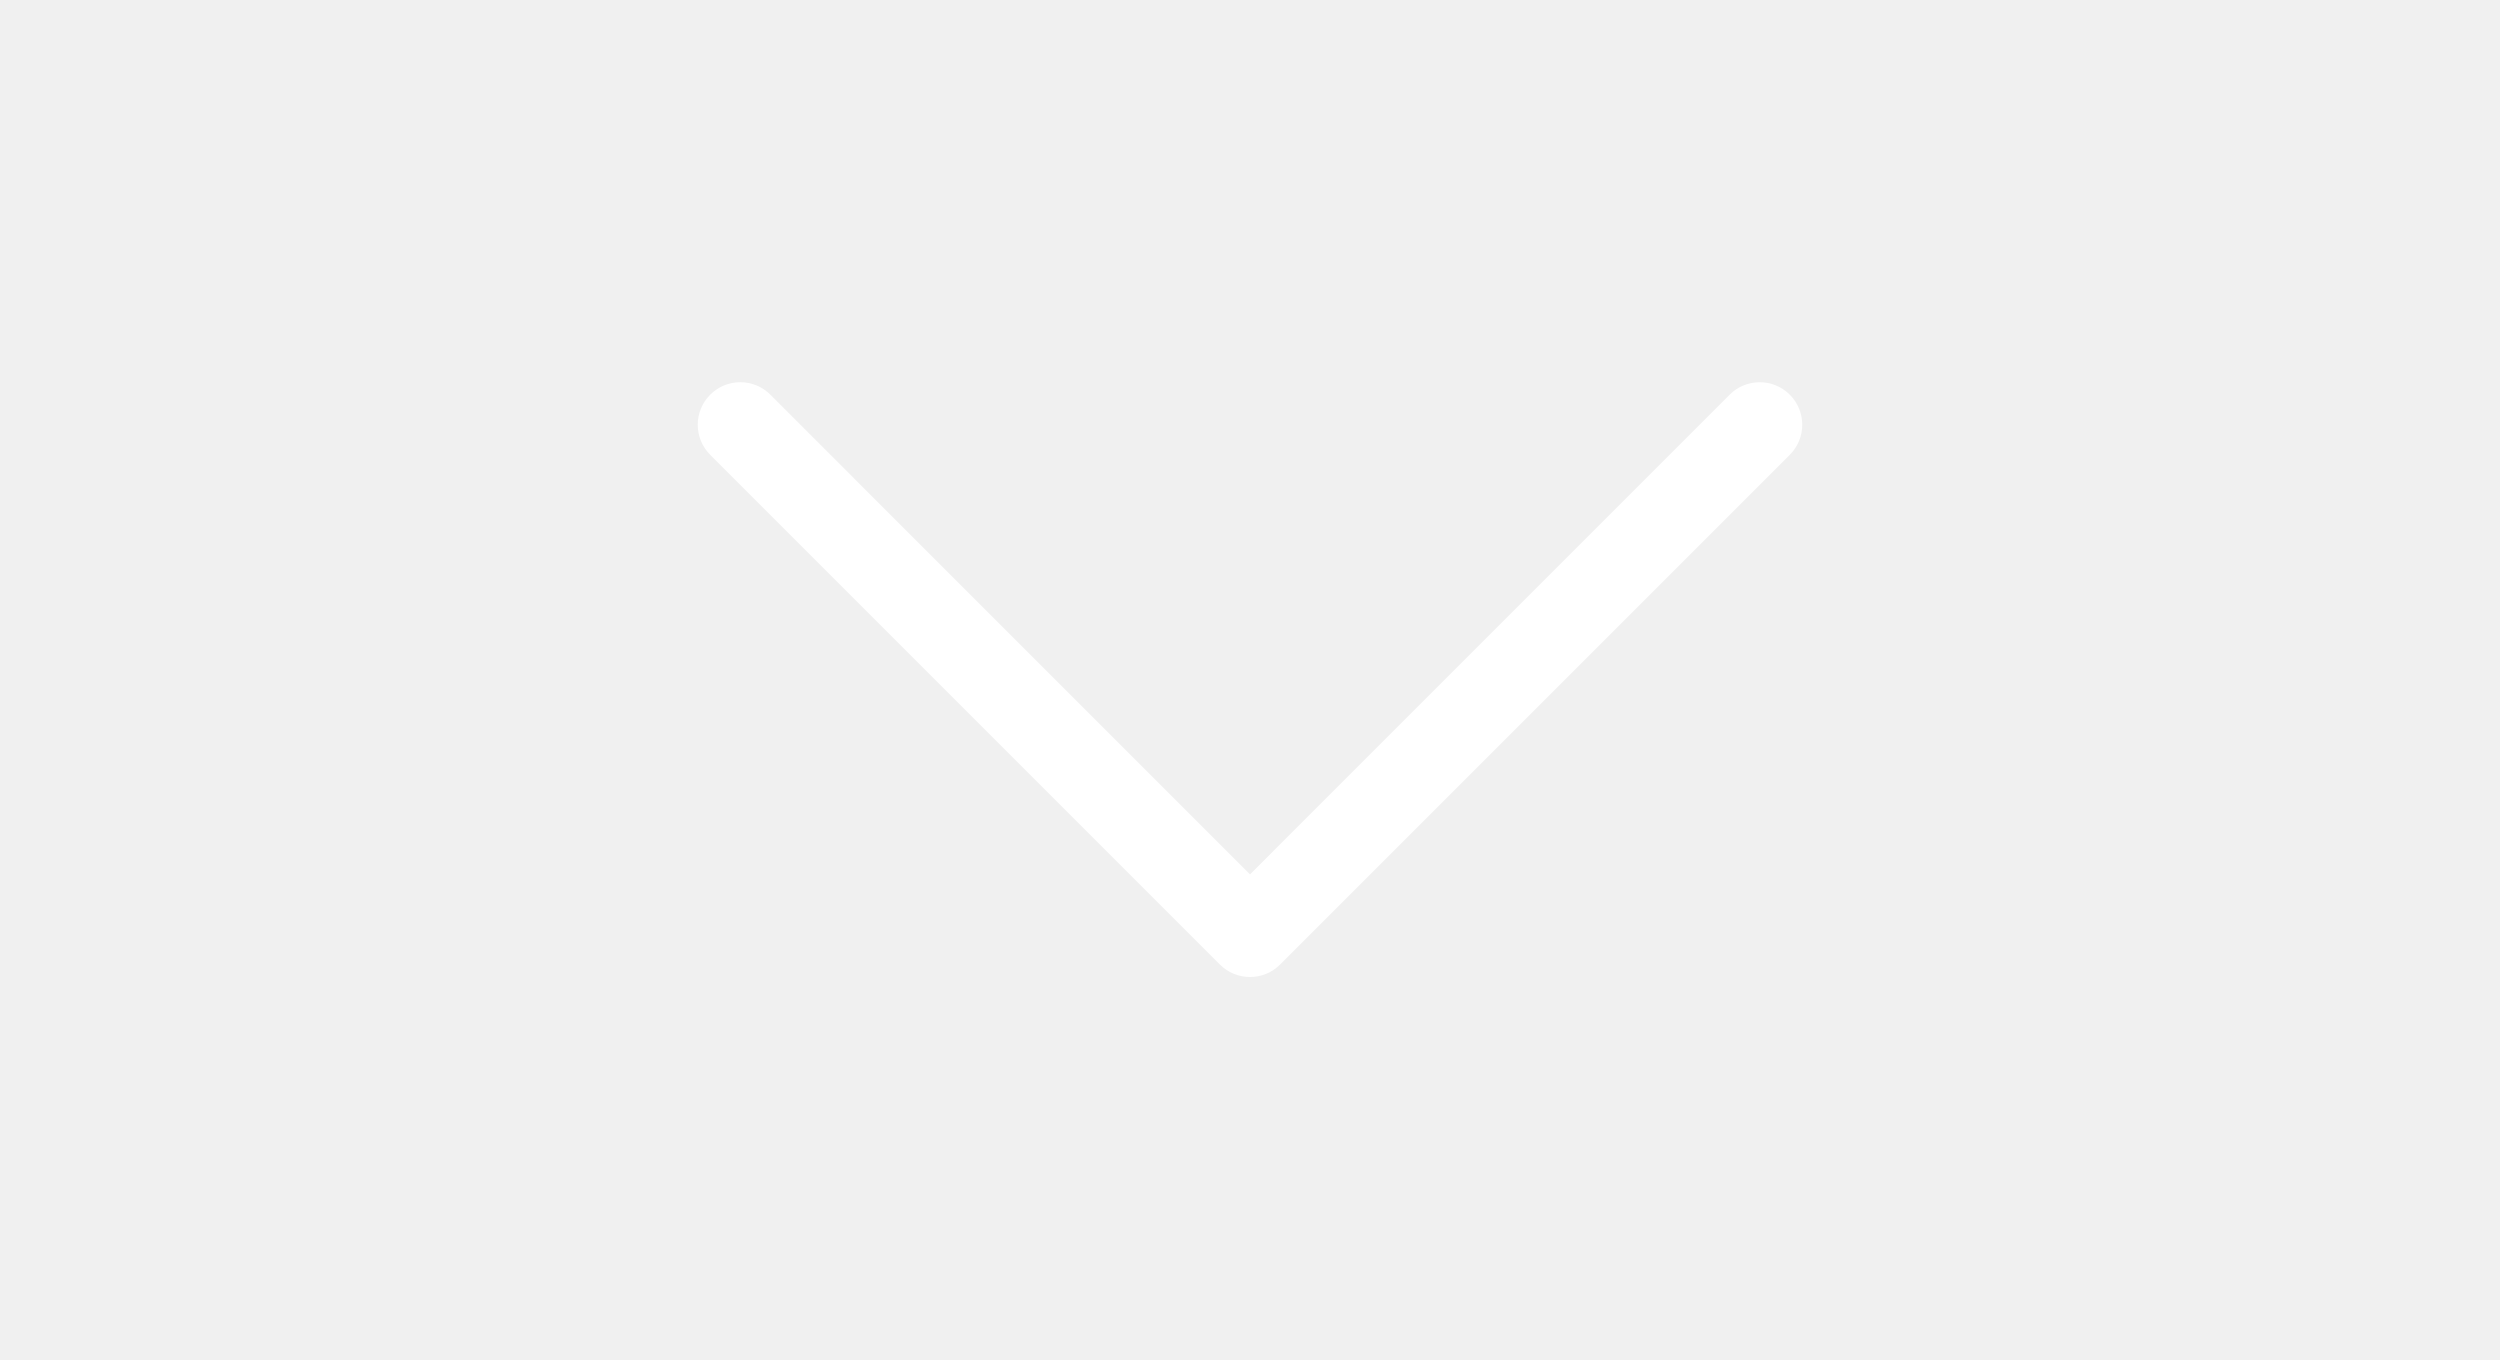
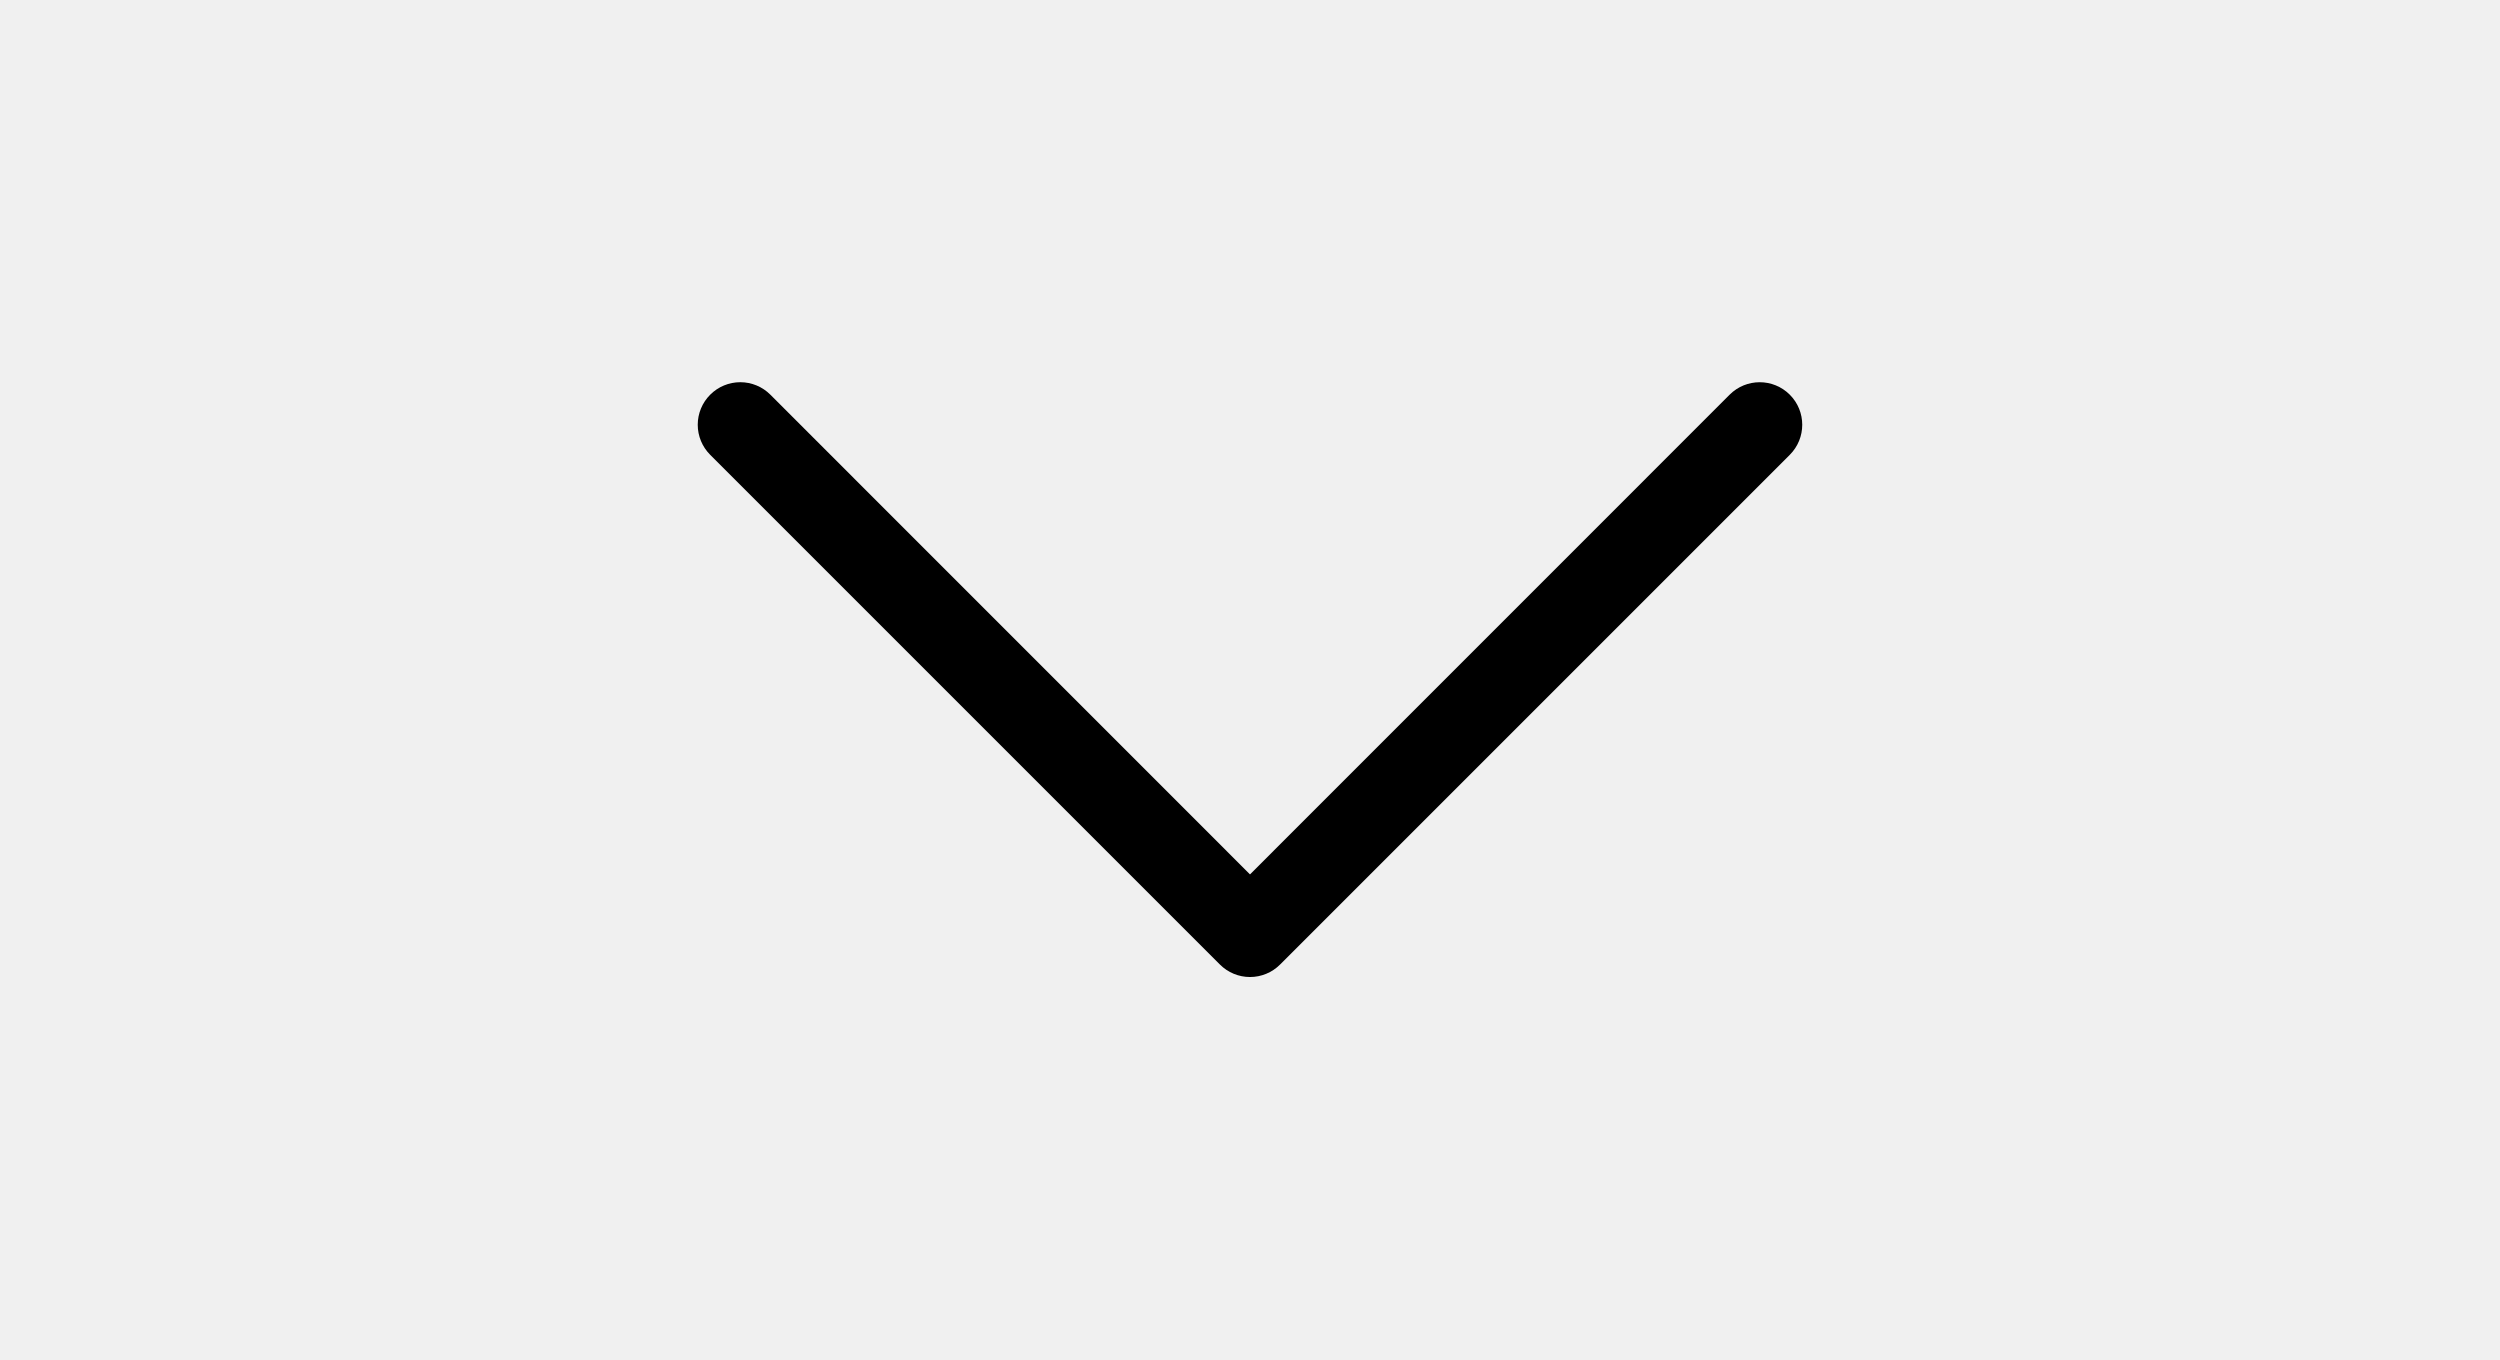
<svg xmlns="http://www.w3.org/2000/svg">
  <symbol id="icon-pointing-hand" viewBox="0 0 84.91 122.88">
    <path d="M26.6,80.57c-0.11-0.06-0.25-0.14-0.37-0.23c-1.49-1.18-3.13-2.51-4.54-3.66c-2.06-1.69-4.43-3.64-6.09-5.02 c-1.13-0.93-2.42-1.58-3.63-1.83c-0.79-0.14-1.49-0.14-2.06,0.08c-0.45,0.2-0.85,0.56-1.1,1.13c-0.34,0.76-0.51,1.83-0.42,3.3 c0.08,1.3,0.54,2.71,1.13,4.09c0.87,2,2.09,3.86,2.99,5.04c0.06,0.08,0.11,0.14,0.14,0.23l17.84,25.48 c0.23,0.34,0.37,0.71,0.39,1.07c0.37,2.93,0.99,5.16,1.89,6.54c0.68,1.01,1.52,1.52,2.62,1.49h28.07c1.75-0.03,3.33-0.53,4.79-1.55 c1.61-1.1,3.04-2.82,4.37-5.13c0.03-0.03,0.06-0.08,0.08-0.11c0.51-0.87,1.18-2,1.83-3.07c2.85-4.68,5.33-8.77,5.61-14.57l-0.17-8 c-0.03-0.11-0.03-0.23-0.03-0.34s0-0.87,0.03-1.89c0.06-5.3,0.14-11.84-4.71-12.65h-3.13c-0.03,1.49-0.11,3.02-0.2,4.48 c-0.08,1.32-0.17,2.56-0.17,3.78c0,1.3-1.04,2.34-2.34,2.34c-1.3,0-2.34-1.04-2.34-2.34c0-1.21,0.08-2.62,0.17-4.09 c0.31-4.99,0.68-10.71-3.3-11.41h-3.1c-0.17,0-0.34-0.03-0.51-0.06c0.03,1.8-0.08,3.66-0.2,5.47C60.08,70.46,60,71.7,60,72.91 c0,1.3-1.04,2.34-2.34,2.34c-1.3,0-2.34-1.04-2.34-2.34c0-1.21,0.08-2.62,0.17-4.09c0.31-4.99,0.68-10.71-3.3-11.41h-3.1 c-0.23,0-0.42-0.03-0.62-0.08v9.1c0,1.3-1.04,2.34-2.34,2.34c-1.3,0-2.34-1.04-2.34-2.34V41.99c0-4.09-1.66-6.68-3.8-7.75 c-0.79-0.4-1.63-0.59-2.45-0.59c-0.82,0-1.66,0.2-2.45,0.59c-2.11,1.07-3.75,3.66-3.75,7.86v42.81c0,1.3-1.04,2.34-2.34,2.34 c-1.3,0-2.34-1.04-2.34-2.34v-4.34H26.6L26.6,80.57z M39.29,13.99c0,1.55-1.26,2.78-2.78,2.78c-1.55,0-2.78-1.26-2.78-2.78V2.78 c0-1.55,1.26-2.78,2.78-2.78c1.55,0,2.78,1.26,2.78,2.78V13.99L39.29,13.99L39.29,13.99z M13.99,36.95c1.55,0,2.78,1.26,2.78,2.78 c0,1.55-1.26,2.78-2.78,2.78H2.78C1.23,42.5,0,41.24,0,39.73c0-1.55,1.26-2.78,2.78-2.78H13.99L13.99,36.95z M21.92,20.33 c1.08,1.08,1.08,2.85,0,3.93c-1.08,1.08-2.85,1.08-3.93,0l-7.9-7.93c-1.08-1.08-1.08-2.85,0-3.93c1.08-1.08,2.85-1.08,3.93,0 L21.92,20.33L21.92,20.33z M58.47,42.5c-1.55,0-2.78-1.26-2.78-2.78c0-1.55,1.26-2.78,2.78-2.78h11.21c1.55,0,2.78,1.26,2.78,2.78 c0,1.55-1.26,2.78-2.78,2.78H58.47L58.47,42.5z M54.47,23.65c-1.08,1.08-2.85,1.08-3.93,0c-1.08-1.08-1.08-2.85,0-3.93l7.9-7.93 c1.08-1.08,2.85-1.08,3.93,0c1.08,1.08,1.08,2.85,0,3.93L54.47,23.65L54.47,23.65z M48.47,52.79c0.2-0.06,0.39-0.08,0.62-0.08h3.24 c0.17,0,0.37,0.03,0.53,0.06c4.31,0.68,6.26,3.19,7.05,6.45c0.31-0.14,0.65-0.23,0.99-0.23h3.24c0.17,0,0.37,0.03,0.53,0.06 c4.65,0.73,6.51,3.58,7.19,7.19c0.11-0.03,0.23-0.03,0.37-0.03h3.24c0.17,0,0.37,0.03,0.54,0.06c8.91,1.38,8.79,10.23,8.71,17.36 v1.86l0.2,8.23v0.25c-0.34,7.02-3.1,11.56-6.28,16.8c-0.54,0.87-1.07,1.77-1.8,3.02c-0.03,0.03-0.03,0.06-0.06,0.08 c-1.66,2.9-3.58,5.13-5.78,6.65c-2.23,1.55-4.71,2.34-7.41,2.37H35.53c-2.79,0.06-4.96-1.16-6.57-3.55c-1.3-1.92-2.14-4.62-2.59-8 L8.9,86.35l-0.09-0.08c-1.04-1.38-2.45-3.55-3.52-5.95c-0.79-1.8-1.38-3.75-1.52-5.67c-0.14-2.28,0.17-4.09,0.82-5.52 c0.79-1.78,2.09-2.93,3.64-3.55c1.44-0.59,3.07-0.68,4.71-0.34c1.97,0.4,4,1.38,5.72,2.82c1.41,1.18,3.78,3.1,6.09,4.99l1.92,1.58 V42.13c0-6.23,2.76-10.23,6.34-12.04c1.44-0.73,2.99-1.1,4.57-1.1c1.58,0,3.13,0.37,4.56,1.1c3.58,1.8,6.4,5.83,6.4,11.95v10.76 L48.47,52.79L48.47,52.79z" />
  </symbol>
  <symbol id="icon-save-floppy" shape-rendering="geometricPrecision" text-rendering="geometricPrecision" image-rendering="optimizeQuality" fill-rule="evenodd" clip-rule="evenodd" viewBox="0 0 512 511.52">
    <path fill-rule="nonzero" d="M36.75 0h438.5C495.55 0 512 16.82 512 37.03v437.46c0 20.19-16.47 37.03-36.75 37.03H98.28c-2.89 0-5.5-1.17-7.39-3.06L3.06 420.62A10.387 10.387 0 0 1 0 413.24V37.03C0 16.81 16.45 0 36.75 0zM174.5 447.79c-13.75 0-13.75-20.9 0-20.9h153.97c13.74 0 13.74 20.9 0 20.9H174.5zm0-64.38c-13.75 0-13.75-20.9 0-20.9h153.97c13.74 0 13.74 20.9 0 20.9H174.5zm209.51 106.91V350.25c0-16.78-13.87-30.64-30.65-30.64H149.6c-16.78 0-30.64 13.86-30.64 30.64v140.07h265.05zm20.89-140.07v140.37h70.35c8.85 0 15.85-7.37 15.85-16.13V37.03c0-8.78-6.99-16.13-15.85-16.13H404.9v170.17c0 28.31-23.23 51.55-51.54 51.55H149.6c-28.34 0-51.54-23.21-51.54-51.55V20.9H36.75c-8.87 0-15.85 7.34-15.85 16.13v371.88l77.16 77.16V350.25c0-28.32 23.22-51.54 51.54-51.54h203.76c28.22 0 51.54 23.32 51.54 51.54zm-20.89-159.18V20.9H118.96v170.17c0 16.8 13.85 30.65 30.64 30.65h203.76c16.77 0 30.65-13.88 30.65-30.65z" />
  </symbol>
  <symbol id="icon-upload-cloud" viewBox="0 0 24 24">
    <path fill-rule="evenodd" clip-rule="evenodd" d="M8 10C8 7.791 9.791 6 12 6C14.209 6 16 7.791 16 10V11H17C18.933 11 20.5 12.567 20.5 14.5C20.5 16.433 18.933 18 17 18H16C15.448 18 15 18.448 15 19C15 19.552 15.448 20 16 20H17C20.038 20 22.5 17.538 22.5 14.5C22.5 11.779 20.524 9.52 17.93 9.078C17.486 6.202 15 4 12 4C9 4 6.514 6.202 6.07 9.078C3.476 9.52 1.5 11.779 1.5 14.5C1.5 17.538 3.962 20 7 20H8C8.552 20 9 19.552 9 19C9 18.448 8.552 18 8 18H7C5.067 18 3.5 16.433 3.5 14.5C3.5 12.567 5.067 11 7 11H8V10ZM15.707 13.293L12.707 10.293C12.317 9.902 11.683 9.902 11.293 10.293L8.293 13.293C7.902 13.683 7.902 14.317 8.293 14.707C8.683 15.098 9.317 15.098 9.707 14.707L11 13.414V19C11 19.552 11.448 20 12 20C12.552 20 13 19.552 13 19V13.414L14.293 14.707C14.683 15.098 15.317 15.098 15.707 14.707C16.098 14.317 16.098 13.683 15.707 13.293Z" />
  </symbol>
  <symbol id="icon-map" viewBox="0 0 119.4 122.88">
    <path fill="currentColor" d="M78.62,17.22l36.71-16.95c1.45-0.66,3.14-0.03,3.8,1.42c0.17,0.38,0.28,0.79,0.28,1.21v94.23c0,1.11-0.62,2.04-1.52,2.52 l-37.74,22.79c-0.07,0.03-0.14,0.1-0.24,0.14l-0.03,0.03h-0.1c-0.35,0.17-0.73,0.24-1.1,0.24s-0.76-0.07-1.11-0.24h-0.1l-0.03-0.03 c-0.07-0.03-0.17-0.07-0.24-0.14l-36.39-21.96l-36.43,22c-1.35,0.83-3.14,0.38-3.94-0.97C0.14,121.05,0,120.53,0,120.01V20.39 c0-1.24,0.76-2.28,1.86-2.69L39.61,0.3h0.07l0.07-0.03h0.03c0.28-0.1,0.55-0.17,0.86-0.17h0.35c0.28,0.03,0.59,0.07,0.86,0.17h0.03 l0.07,0.03h0.07l36.71,16.95L78.62,17.22L78.62,17.22z M37.84,95.49V7.37L5.7,22.22v92.68L37.84,95.49L37.84,95.49L37.84,95.49z M75.76,114.9V22.22L43.61,7.37v88.12L75.76,114.9L75.76,114.9z M113.67,7.37L81.53,22.22v92.68l32.15-19.41V7.37L113.67,7.37z" />
  </symbol>
  <symbol id="icon-plus" viewBox="0 0 122.875 122.648">
    <path fill-rule="evenodd" clip-rule="evenodd" d="M108.993,47.079c7.683-0.059,13.898,6.12,13.882,13.805 c-0.018,7.683-6.26,13.959-13.942,14.019L75.24,75.138l-0.235,33.73c-0.063,7.619-6.338,13.789-14.014,13.78 c-7.678-0.01-13.848-6.197-13.785-13.818l0.233-33.497l-33.558,0.235C6.2,75.628-0.016,69.448,0,61.764 c0.018-7.683,6.261-13.959,13.943-14.018l33.692-0.236l0.236-33.73C47.935,6.161,54.209-0.009,61.885,0 c7.678,0.009,13.848,6.197,13.784,13.818l-0.233,33.497L108.993,47.079L108.993,47.079z" />
  </symbol>
  <symbol id="icon-crosshair" viewBox="0 0 122.88 122.88">
    <path d="M67.12,67.12v20.73c2.13-0.47,4.11-1.11,5.93-1.93c2.89-1.29,5.42-3.02,7.58-5.2l0.01-0.01l-0.01-0.01l0.01-0.01 c0.06-0.06,0.13-0.13,0.2-0.18c0.54-0.55,1.06-1.12,1.54-1.72c0.51-0.62,1.01-1.32,1.51-2.08c1.8-2.76,3.12-5.96,3.94-9.6H67.12 L67.12,67.12z M61.55,61.54v-0.19h-0.22v0.19H61.55L61.55,61.54z M67.12,55.76h20.72c-0.15-0.68-0.31-1.35-0.49-1.99 c-0.51-1.84-1.16-3.57-1.96-5.2c-3.41-6.99-9.51-11.48-18.27-13.49V55.76L67.12,55.76z M55.76,55.76v-20.7 c-0.65,0.14-1.27,0.3-1.87,0.47c-4.68,1.32-8.58,3.54-11.69,6.65c-0.06,0.06-0.13,0.13-0.2,0.19c-2.08,2.11-3.75,4.58-5.01,7.39 c-0.82,1.84-1.48,3.84-1.97,6.01H55.76L55.76,55.76z M55.76,67.12H35.08c0.43,2.1,1.03,4.06,1.82,5.86 c1.26,2.88,2.98,5.42,5.16,7.62l0.01-0.01c2.22,2.22,4.78,3.98,7.68,5.29c1.85,0.83,3.85,1.48,6.01,1.96V67.12L55.76,67.12z M63.38,122.88H59.5c-2.06,0-3.74-1.67-3.74-3.74V99.32c-3.82-0.64-7.33-1.66-10.53-3.07c-4.21-1.85-7.88-4.35-11.03-7.5 c-3.14-3.14-5.64-6.82-7.5-11.06c-1.41-3.22-2.44-6.74-3.07-10.58H3.74C1.67,67.12,0,65.45,0,63.38c0-0.11,0.01-0.22,0.01-0.33 V59.5c0-2.06,1.67-3.72,3.72-3.72v-0.01h19.84c0.57-3.68,1.56-7.11,2.95-10.29c1.84-4.19,4.37-7.9,7.6-11.14 c3.23-3.24,6.94-5.8,11.15-7.68c3.22-1.44,6.72-2.47,10.5-3.1V3.74c0-2.06,1.67-3.72,3.72-3.72V0h3.89c2.06,0,3.74,1.67,3.74,3.74 c0,0.11-0.01,0.22-0.01,0.33v19.49c3.78,0.63,7.29,1.67,10.52,3.12c4.23,1.89,7.96,4.48,11.21,7.74c3.26,3.28,5.81,6.99,7.64,11.15 c1.39,3.16,2.36,6.56,2.92,10.21h19.75c2.06,0,3.74,1.67,3.74,3.74c0,0.11-0.01,0.22-0.01,0.33v3.56c0,2.06-1.67,3.72-3.72,3.72 v0.01H99.39c-0.03,0.21-0.06,0.41-0.1,0.62c-0.22,1.32-0.5,2.61-0.83,3.88c-1.73,6.55-4.95,12.19-9.65,16.91l-0.01,0.01l0.01,0.01 l-0.01,0.01c-0.07,0.07-0.14,0.14-0.22,0.2c-0.84,0.83-1.72,1.62-2.65,2.37c-1.03,0.84-2.05,1.59-3.08,2.27 c-4.57,3-9.82,4.99-15.74,5.95v19.8C67.12,121.21,65.45,122.88,63.38,122.88L63.38,122.88z" />
  </symbol>
  <symbol id="icon-compass" viewBox="0 0 122.88 122.88">
    <path d="M61.44,0A61.46,61.46,0,1,1,18,18,61.23,61.23,0,0,1,61.44,0ZM73.93,66.5l-5.18,0-.09.11a7.73,7.73,0,0,1-.6.67,8.9,8.9,0,0,1-12.55,0h0a8.17,8.17,0,0,1-.62-.7l-.13-.16-5.63,0L61.64,95,73.93,66.5Zm-5.85-2.69,7.86,0h2l-16.32,37.8L45,63.66l11.13.07.39.6q.18.27.39.54a5.26,5.26,0,0,0,.44.49,6.2,6.2,0,0,0,8.78,0c.15-.15.29-.31.42-.46a5,5,0,0,0,.37-.5l.4-.6ZM55,59.08,46.11,59l-.64-1.29q7.85-18.25,15.75-36.5l16.62,38-10-.06-.36-.78a5.42,5.42,0,0,0-.55-1,5.87,5.87,0,0,0-.7-.85,6.22,6.22,0,0,0-8.79,0h0a7.57,7.57,0,0,0-.69.81,5.73,5.73,0,0,0-.53.92l-.37.77ZM96.58,26.3a49.71,49.71,0,1,0,14.55,35.14A49.57,49.57,0,0,0,96.58,26.3Z" />
  </symbol>
  <symbol id="icon-fullscreen" viewBox="0 0 122.88 122.88">
    <path fill-rule="evenodd" clip-rule="evenodd" d="M0,122.88l1.01-51.25L17.18,87.8c15.42-15.43,17.1-17.11,32.53-32.53l17.9,17.91 C52.19,88.6,50.51,90.28,35.08,105.7l16.17,16.17L0,122.88L0,122.88L0,122.88z M122.88,0L71.62,1.01l16.17,16.17 C72.37,32.6,70.69,34.29,55.27,49.71l17.9,17.91c15.43-15.42,17.11-17.11,32.53-32.53l16.17,16.18L122.88,0L122.88,0L122.88,0z" />
  </symbol>
  <symbol id="icon-chain" viewBox="0 0 112.55 122.88">
    <path fill-rule="evenodd" clip-rule="evenodd" d="M104.41,6.1c6.26,5.13,6.93,11.83,7.62,13.46l0.34,2.5c0.9,5.39-1.65,12.75-5.58,17.38L89.2,59.84 c-6.76,7.84-18.04,10.44-27.48,6.37l-0.03,0.04c3.45,5.63,3.15,9.64,3.46,10.57c0.9,5.41-1.65,12.74-5.58,17.38L41.97,114.6 c-8.53,9.89-23.58,11.1-33.53,2.61c-5.04-5.04-7.84-9.31-8.37-16.49c-0.47-6.24,1.53-12.37,5.59-17.18l17.92-20.79 c5.01-5.14,7.5-5.86,13.33-7.47l2.5-0.34l10.66,1.56c0.22,0.08,0.44,0.18,0.65,0.27l0.03-0.04c-5.35-8.71-4.57-20.11,2.14-27.97 L70.48,8.37c4.11-4.77,9.99-7.71,16.15-8.19c5.37-0.89,12.77,1.64,17.38,5.58L104.41,6.1L104.41,6.1z M74.23,51.71l-3.66,4.24 l0.64,0.01l0.02,0l0.6-0.02l0.01,0l0.14-0.01l0.02,0c2.11-0.16,4.19-0.88,5.96-2.14c0.34-0.24,0.68-0.51,1.02-0.82l0,0l0,0 c0.3-0.27,0.62-0.59,0.93-0.95l0,0l0.12-0.13l17.45-20.24c1.47-1.7,2.36-3.75,2.68-5.86c0.07-0.44,0.11-0.87,0.13-1.26 c0.02-0.41,0.01-0.85-0.01-1.28l0-0.05l-0.01-0.11c-0.16-2.11-0.88-4.19-2.14-5.96c-0.24-0.34-0.51-0.67-0.78-0.97l-0.03-0.04 c-0.29-0.32-0.61-0.64-0.94-0.94l0,0l-0.06-0.05l-0.05-0.05L96.16,15c-1.69-1.43-3.7-2.3-5.78-2.61l-0.03,0 c-0.43-0.06-0.85-0.11-1.24-0.12c-0.41-0.02-0.84-0.01-1.27,0.01l-0.07,0l-0.1,0.01c-2.11,0.16-4.19,0.88-5.96,2.14 c-0.34,0.24-0.68,0.51-0.98,0.78l-0.03,0.03c-0.33,0.29-0.64,0.61-0.94,0.95l0,0l-0.12,0.13L62.2,36.55 c-1.47,1.7-2.36,3.75-2.68,5.86h0c-0.06,0.43-0.11,0.86-0.12,1.26c-0.02,0.41-0.01,0.85,0.01,1.28l0.01,0.15l0,0.01v0.02 c0.03,0.46,0.09,0.91,0.18,1.37l3.58-4.15l0.1-0.12l0.13-0.14l0,0l0.02-0.02c1.29-1.39,3.02-2.18,4.79-2.3 c1.78-0.13,3.62,0.39,5.1,1.6l0,0l0.02,0.01l0.09,0.08l0.02,0.02l0.02,0.02l0.01,0.01l0.02,0.01l0.07,0.06l0,0l0,0 c2.06,1.83,2.82,4.6,2.21,7.13c-0.12,0.5-0.3,1-0.54,1.48c-0.22,0.46-0.51,0.9-0.83,1.31l-0.02,0.02l-0.03,0.04l0,0l-0.01,0.02 l-0.1,0.12l0,0L74.23,51.71L74.23,51.71z M40.06,80.23L40.06,80.23c2.33,2.01,5.88,1.75,7.89-0.58l5.58-6.47 c0.65,1.45,1.04,3,1.16,4.57c0.25,3.44-0.79,6.97-3.19,9.75l-17.46,20.24c-2.4,2.79-5.73,4.34-9.16,4.59 c-3.38,0.25-6.84-0.75-9.59-3.05l-0.16-0.14c-2.78-2.4-4.34-5.73-4.59-9.16c-0.25-3.4,0.76-6.89,3.1-9.65l0.09-0.1l17.25-20l0,0 l0,0l0.21-0.24c2.4-2.78,5.73-4.34,9.16-4.59c1.58-0.12,3.18,0.04,4.71,0.47l-5.58,6.47C37.47,74.67,37.73,78.22,40.06,80.23 L40.06,80.23z" />
  </symbol>
  <symbol id="icon-width-arrow" viewBox="0 0 122.88 49.11">
    <path d="M30.73,36.08h0v8.67A4.38,4.38,0,0,1,29,48.5a4.79,4.79,0,0,1-4.35.2,1.73,1.73,0,0,1-.52-.28C15.43,41.63,10.42,34.84,1.76,28.05l-.12-.11a4.31,4.31,0,0,1,0-6.77l.12-.11C10.42,14.27,15.43,7.48,24.09.69a1.73,1.73,0,0,1,.52-.28A4.79,4.79,0,0,1,29,.61a4.4,4.4,0,0,1,1.77,3.75V13H92.15V4.36A4.4,4.4,0,0,1,93.92.61a4.79,4.79,0,0,1,4.35-.2,1.73,1.73,0,0,1,.52.28c8.66,6.79,13.67,13.58,22.33,20.37l.12.11a4.31,4.31,0,0,1,0,6.77l-.12.11c-8.66,6.79-13.67,13.58-22.33,20.37a1.73,1.73,0,0,1-.52.28,4.79,4.79,0,0,1-4.35-.2,4.38,4.38,0,0,1-1.77-3.75V36.08H30.73Z" />
  </symbol>
-   <svg id="icon-chevron" viewBox="0 0 16 16" fill="#ffffff">
+   <svg id="icon-chevron" viewBox="0 0 16 16">
    <path fill-rule="evenodd" d="M1.646 4.646a.5.5 0 0 1 .708 0L8 10.293l5.646-5.647a.5.5 0 0 1 .708.708l-6 6a.5.5 0 0 1-.708 0l-6-6a.5.5 0 0 1 0-.708" />
  </svg>
+   <symbol id="icon-settings-cog" viewBox="0 0 122.881 122.88">
+     <path d="M97.977,18.705c-0.33-0.33-0.67-0.568-1.02-0.716c-0.328-0.139-0.711-0.207-1.15-0.207c-0.441,0-0.832,0.07-1.164,0.211 c-0.344,0.145-0.676,0.379-0.994,0.702l-0.021,0.021l-6.207,6.188c-0.93,0.925-2.367,1.028-3.41,0.313 c-0.73-0.472-1.508-0.927-2.324-1.368c-0.865-0.468-1.713-0.888-2.541-1.268c-0.863-0.394-1.744-0.765-2.641-1.113 c-0.813-0.316-1.719-0.638-2.707-0.964c-1.131-0.373-1.85-1.425-1.85-2.556l0,0V8.43c0-0.456-0.072-0.859-0.215-1.21 c-0.143-0.347-0.361-0.67-0.662-0.97c-0.293-0.293-0.611-0.51-0.959-0.651c-0.35-0.143-0.754-0.214-1.211-0.214H56.956 c-0.423,0-0.798,0.068-1.126,0.204c-0.348,0.143-0.689,0.377-1.026,0.703L54.8,6.295c-0.296,0.296-0.514,0.611-0.654,0.946 C54.002,7.584,53.93,7.98,53.93,8.43v8.714c0,1.325-0.957,2.426-2.217,2.651c-0.957,0.228-1.841,0.464-2.646,0.711 c-0.882,0.27-1.769,0.577-2.658,0.924c-0.044,0.017-0.088,0.033-0.132,0.047c-0.777,0.302-1.596,0.652-2.456,1.049 c-0.874,0.403-1.688,0.812-2.442,1.223c-1.063,0.579-2.345,0.364-3.165-0.443l-0.001,0.001l-6.874-6.775 c-0.021-0.021-0.042-0.042-0.063-0.063l0,0.001c-0.293-0.31-0.601-0.537-0.924-0.678c-0.31-0.135-0.677-0.204-1.105-0.204 c-0.425,0-0.805,0.072-1.139,0.215c-0.366,0.156-0.716,0.4-1.052,0.729l-0.002,0.002l-8.339,8.358l-0.005,0.006l0.005,0.005 c-0.342,0.342-0.584,0.682-0.727,1.02c-0.139,0.328-0.208,0.711-0.208,1.149c0,0.442,0.07,0.832,0.211,1.166 c0.145,0.343,0.378,0.675,0.702,0.993l0.021,0.021l6.188,6.208c0.925,0.93,1.028,2.367,0.313,3.41 c-0.472,0.731-0.927,1.508-1.367,2.324c-0.468,0.866-0.888,1.712-1.268,2.542c-0.395,0.862-0.766,1.744-1.115,2.641 c-0.316,0.812-0.637,1.718-0.963,2.706c-0.373,1.132-1.426,1.85-2.556,1.85v0.001H8.431c-0.458,0-0.86,0.071-1.211,0.213 c-0.346,0.142-0.666,0.358-0.958,0.651L6.251,51.81l0,0c-0.293,0.293-0.51,0.612-0.652,0.958c-0.143,0.351-0.213,0.754-0.213,1.211 v11.946c0,0.422,0.067,0.798,0.203,1.125c0.144,0.348,0.378,0.689,0.704,1.027l0.003,0.002c0.295,0.296,0.611,0.515,0.945,0.654 c0.344,0.144,0.74,0.216,1.19,0.216h8.713c1.325,0,2.426,0.957,2.651,2.218c0.228,0.956,0.464,1.841,0.711,2.646 c0.271,0.882,0.577,1.768,0.924,2.657c0.326,0.847,0.696,1.727,1.108,2.639c0.421,0.933,0.833,1.783,1.233,2.552 c0.557,1.066,0.326,2.336-0.486,3.143l0.002,0.002l-6.776,6.756l-0.043,0.042h0.001c-0.31,0.294-0.537,0.602-0.677,0.924 c-0.136,0.31-0.204,0.678-0.204,1.106c0,0.425,0.072,0.804,0.214,1.138c0.156,0.366,0.4,0.717,0.73,1.052l8.309,8.405 c0.325,0.301,0.664,0.521,1.019,0.66c0.356,0.141,0.76,0.21,1.212,0.21c0.456,0,0.867-0.071,1.229-0.214 c0.348-0.137,0.675-0.347,0.978-0.631l6.159-6.257c0.929-0.944,2.384-1.057,3.438-0.329c0.729,0.47,1.504,0.923,2.318,1.362 c0.866,0.469,1.712,0.889,2.542,1.268c0.862,0.396,1.744,0.767,2.641,1.115c0.812,0.315,1.717,0.637,2.706,0.963 c1.132,0.373,1.85,1.426,1.85,2.556h0.001v9.518c0,0.456,0.071,0.859,0.214,1.21c0.142,0.347,0.358,0.666,0.651,0.959l0.005,0.006 l0.005-0.006c0.587,0.587,1.307,0.876,2.169,0.876h11.944c0.424,0,0.799-0.067,1.127-0.203c0.348-0.144,0.689-0.378,1.025-0.704 l0.004-0.003c0.295-0.296,0.514-0.611,0.654-0.945c0.145-0.344,0.217-0.739,0.217-1.189v-8.715c0-1.324,0.955-2.426,2.217-2.65 c0.955-0.228,1.84-0.465,2.646-0.711c0.881-0.271,1.768-0.577,2.656-0.923c0.848-0.327,1.729-0.697,2.643-1.109 c0.93-0.421,1.781-0.832,2.547-1.232c1.068-0.557,2.338-0.325,3.145,0.486l0.002-0.002l6.756,6.775l0.041,0.043v-0.001 c0.297,0.312,0.605,0.538,0.926,0.678c0.314,0.135,0.693,0.204,1.145,0.204c0.443,0,0.828-0.072,1.16-0.215 c0.334-0.145,0.645-0.368,0.928-0.667c0.031-0.034,0.064-0.067,0.1-0.1l8.369-8.272c0.299-0.324,0.52-0.664,0.658-1.019 c0.141-0.356,0.211-0.761,0.211-1.213c0-0.456-0.07-0.867-0.213-1.229c-0.139-0.348-0.348-0.674-0.633-0.977l-6.256-6.16 c-0.945-0.929-1.057-2.383-0.33-3.438c0.471-0.729,0.924-1.504,1.363-2.317c0.469-0.865,0.889-1.712,1.268-2.542 c0.395-0.862,0.766-1.744,1.115-2.641c0.314-0.812,0.637-1.718,0.963-2.707c0.373-1.132,1.426-1.85,2.557-1.85v-0.001h9.516 c0.457,0,0.861-0.071,1.211-0.214c0.346-0.142,0.666-0.358,0.959-0.65l0.01-0.011l0,0c0.293-0.294,0.512-0.613,0.652-0.96 c0.143-0.35,0.213-0.753,0.213-1.21V56.955c0-0.422-0.066-0.798-0.203-1.126c-0.143-0.347-0.377-0.689-0.703-1.027l-0.004-0.003 c-0.295-0.296-0.611-0.514-0.945-0.654c-0.342-0.144-0.738-0.216-1.189-0.216h-8.713c-1.342,0-2.453-0.979-2.658-2.262 c-0.211-0.843-0.449-1.698-0.719-2.566c-0.26-0.833-0.564-1.714-0.92-2.645c-0.018-0.045-0.033-0.091-0.047-0.137 c-0.338-0.885-0.684-1.717-1.039-2.496c-0.385-0.843-0.793-1.658-1.225-2.446c-0.578-1.063-0.363-2.345,0.443-3.165v-0.001 l6.775-6.874c0.021-0.021,0.041-0.042,0.063-0.063v0c0.311-0.293,0.537-0.601,0.678-0.923c0.135-0.31,0.205-0.677,0.205-1.105 c0-0.425-0.072-0.805-0.215-1.139c-0.156-0.366-0.4-0.716-0.73-1.052l-0.002-0.002l-8.359-8.339L97.977,18.705L97.977,18.705 L97.977,18.705z M99.039,13.044c1.002,0.423,1.912,1.042,2.732,1.862l0.002,0.001l8.381,8.362l0.021,0.021 c0.807,0.82,1.424,1.723,1.846,2.713c0.436,1.021,0.656,2.102,0.656,3.243c0,1.158-0.225,2.24-0.668,3.251 c-0.432,0.992-1.063,1.874-1.879,2.653l-5.367,5.445c0.158,0.329,0.316,0.662,0.469,0.999c0.43,0.938,0.824,1.878,1.182,2.819 c0.02,0.042,0.037,0.085,0.053,0.129c0.357,0.937,0.699,1.933,1.025,2.981c0.105,0.338,0.207,0.678,0.305,1.021h6.652 c1.156,0,2.238,0.212,3.252,0.636c0.996,0.417,1.896,1.032,2.699,1.841l0.057,0.057c0.791,0.818,1.391,1.72,1.799,2.71 c0.418,1.007,0.625,2.062,0.625,3.167V68.9c0,1.149-0.203,2.225-0.613,3.23c-0.41,1.003-1.021,1.914-1.838,2.733l-0.004,0.003 l-0.006,0.007l-0.004,0.004c-0.82,0.817-1.73,1.43-2.736,1.84c-1.006,0.409-2.082,0.613-3.23,0.613h-7.609 c-0.133,0.358-0.271,0.728-0.42,1.106c-0.381,0.979-0.793,1.958-1.24,2.936c-0.463,1.011-0.934,1.966-1.414,2.857 c-0.158,0.292-0.32,0.583-0.486,0.874l4.75,4.676c0.035,0.033,0.068,0.066,0.104,0.102c0.779,0.824,1.365,1.739,1.76,2.739 c0.396,1.004,0.592,2.068,0.592,3.186c0,1.114-0.195,2.169-0.588,3.169c-0.393,0.997-0.973,1.908-1.744,2.734v-0.001 c-0.027,0.028-0.055,0.058-0.084,0.086l-8.43,8.333c-0.791,0.829-1.682,1.463-2.682,1.893c-1.01,0.436-2.102,0.657-3.283,0.657 c-1.156,0-2.246-0.226-3.27-0.667c-1.014-0.439-1.91-1.074-2.691-1.898l-5.344-5.358c-0.357,0.172-0.707,0.335-1.047,0.489 c-0.91,0.41-1.883,0.815-2.916,1.214c-0.971,0.378-1.984,0.727-3.035,1.049c-0.35,0.107-0.695,0.209-1.035,0.306v6.638 c0,1.155-0.213,2.238-0.637,3.251c-0.418,0.997-1.031,1.896-1.842,2.7l-0.057,0.058c-0.818,0.789-1.721,1.388-2.709,1.798 c-1.008,0.417-2.063,0.624-3.168,0.624H53.979c-2.349,0-4.333-0.81-5.977-2.454l0.005-0.005c-0.82-0.821-1.435-1.734-1.845-2.741 c-0.41-1.006-0.614-2.081-0.614-3.23v-7.609c-0.359-0.133-0.728-0.272-1.107-0.42c-0.978-0.381-1.957-0.793-2.935-1.241 c-1.011-0.462-1.966-0.934-2.858-1.415c-0.291-0.157-0.582-0.319-0.873-0.485l-4.676,4.75c-0.033,0.035-0.067,0.069-0.102,0.103 c-0.824,0.781-1.739,1.367-2.739,1.761c-1.004,0.396-2.068,0.593-3.186,0.593c-1.114,0-2.17-0.195-3.169-0.589 c-0.997-0.393-1.907-0.973-2.734-1.743l0.001-0.002c-0.029-0.026-0.058-0.054-0.085-0.083l-8.381-8.478 c-0.806-0.82-1.423-1.724-1.845-2.714c-0.435-1.022-0.656-2.102-0.656-3.242c0-1.158,0.225-2.24,0.667-3.252 c0.437-0.999,1.071-1.886,1.897-2.67l5.359-5.344c-0.172-0.357-0.336-0.707-0.49-1.05c-0.411-0.909-0.815-1.88-1.213-2.912 c-0.378-0.971-0.728-1.984-1.05-3.036c-0.107-0.351-0.209-0.695-0.306-1.035H8.431c-1.156,0-2.239-0.213-3.251-0.637 c-0.998-0.417-1.897-1.031-2.7-1.841L2.422,71.8c-0.79-0.817-1.389-1.72-1.798-2.709C0.207,68.083,0,67.028,0,65.925V53.979 c0-1.149,0.204-2.225,0.614-3.23c0.41-1.005,1.021-1.916,1.839-2.735l0.001-0.001l0.006-0.005l0.005-0.005 c0.82-0.818,1.73-1.43,2.736-1.84c1.005-0.41,2.081-0.613,3.23-0.613h7.609c0.132-0.359,0.272-0.728,0.42-1.107 c0.38-0.978,0.793-1.957,1.241-2.936c0.462-1.011,0.933-1.966,1.415-2.857c0.16-0.297,0.326-0.594,0.496-0.891l-4.681-4.696 l-0.002-0.001c-0.827-0.813-1.453-1.728-1.88-2.739c-0.437-1.032-0.653-2.118-0.653-3.249c0-1.129,0.215-2.205,0.649-3.232 c0.43-1.017,1.05-1.932,1.863-2.745l0.005,0.005l8.356-8.376l0.021-0.021c0.82-0.806,1.723-1.423,2.713-1.845 c1.022-0.435,2.102-0.657,3.243-0.657c1.157,0,2.239,0.225,3.251,0.667c0.992,0.433,1.874,1.063,2.653,1.88l5.441,5.362 c0.327-0.162,0.653-0.317,0.978-0.467c0.837-0.386,1.761-0.775,2.772-1.167c0.043-0.02,0.087-0.038,0.131-0.055 c0.971-0.378,1.985-0.728,3.037-1.05c0.35-0.107,0.695-0.209,1.035-0.306V8.43c0-1.155,0.213-2.238,0.637-3.25 c0.417-0.998,1.032-1.897,1.841-2.701l0.057-0.057c0.818-0.79,1.72-1.388,2.709-1.797C54.796,0.207,55.851,0,56.956,0H68.9 c1.148,0,2.225,0.203,3.23,0.613c1.01,0.412,1.924,1.027,2.748,1.85c0.814,0.816,1.428,1.728,1.84,2.737 c0.41,1.005,0.613,2.081,0.613,3.229v7.61c0.359,0.133,0.727,0.273,1.107,0.42c0.977,0.38,1.955,0.793,2.934,1.24 c1.012,0.462,1.967,0.934,2.857,1.416c0.299,0.161,0.596,0.326,0.893,0.496l4.695-4.681l0.002-0.001 c0.813-0.827,1.729-1.453,2.738-1.88c1.033-0.437,2.117-0.653,3.248-0.653C96.936,12.396,98.012,12.61,99.039,13.044L99.039,13.044 z M61.44,35.346c1.781,0,3.519,0.17,5.214,0.508c1.666,0.333,3.318,0.844,4.953,1.534l0.018,0.008l0.004-0.008 c1.561,0.674,3.041,1.479,4.441,2.417c1.387,0.929,2.672,1.978,3.85,3.145l0.01,0.011l0,0c1.168,1.179,2.217,2.463,3.146,3.851 c0.938,1.4,1.742,2.88,2.416,4.441c0.031,0.074,0.059,0.148,0.084,0.223c0.646,1.569,1.131,3.152,1.449,4.751 c0.34,1.696,0.508,3.433,0.508,5.213c0,1.781-0.168,3.519-0.508,5.214c-0.332,1.667-0.844,3.317-1.533,4.953l-0.008,0.018 l0.008,0.004c-0.674,1.561-1.479,3.04-2.416,4.44c-0.93,1.388-1.979,2.672-3.146,3.851l-0.01,0.011l0,0 c-1.18,1.168-2.463,2.217-3.852,3.146c-1.398,0.938-2.879,1.742-4.439,2.416c-0.074,0.031-0.148,0.06-0.225,0.084 c-1.568,0.647-3.152,1.131-4.75,1.45c-1.695,0.339-3.434,0.508-5.214,0.508c-1.781,0-3.518-0.169-5.213-0.508 c-1.667-0.333-3.318-0.845-4.954-1.534l-0.018-0.008l-0.003,0.008c-1.561-0.674-3.042-1.479-4.441-2.416 c-1.388-0.929-2.672-1.978-3.85-3.146l-0.01-0.011l0,0c-1.168-1.18-2.218-2.463-3.146-3.852c-0.937-1.399-1.742-2.88-2.415-4.439 c-0.032-0.074-0.06-0.148-0.085-0.224c-0.647-1.569-1.131-3.152-1.45-4.751c-0.338-1.695-0.508-3.433-0.508-5.214 c0-1.781,0.169-3.518,0.508-5.213c0.333-1.667,0.845-3.318,1.535-4.953l0.007-0.018l-0.007-0.003 c0.673-1.561,1.479-3.041,2.415-4.44c0.929-1.389,1.978-2.672,3.146-3.852l0.011-0.01l0,0c1.178-1.167,2.462-2.216,3.849-3.145 c1.4-0.937,2.881-1.743,4.442-2.417c0.074-0.032,0.148-0.06,0.224-0.084c1.569-0.647,3.151-1.13,4.75-1.449 C57.922,35.516,59.659,35.346,61.44,35.346L61.44,35.346z M65.602,41.134c-1.344-0.269-2.73-0.403-4.162-0.403 c-1.431,0-2.817,0.134-4.162,0.403c-1.306,0.261-2.553,0.635-3.741,1.122c-0.052,0.026-0.105,0.052-0.16,0.075 c-1.298,0.561-2.492,1.205-3.58,1.933c-1.096,0.733-2.11,1.563-3.044,2.487c-0.925,0.935-1.755,1.951-2.489,3.048 c-0.728,1.087-1.372,2.28-1.932,3.578l-0.007-0.003c-0.521,1.237-0.917,2.539-1.191,3.905c-0.268,1.344-0.402,2.73-0.402,4.161 s0.134,2.817,0.402,4.162c0.261,1.306,0.636,2.553,1.123,3.741c0.026,0.053,0.052,0.105,0.075,0.16 c0.56,1.298,1.204,2.49,1.931,3.577c0.734,1.097,1.564,2.113,2.49,3.048c0.934,0.925,1.949,1.754,3.045,2.487 c1.087,0.728,2.28,1.372,3.579,1.933l-0.003,0.007c1.238,0.521,2.539,0.918,3.905,1.19c1.344,0.269,2.731,0.402,4.162,0.402 c1.431,0,2.818-0.134,4.162-0.402c1.307-0.261,2.553-0.635,3.742-1.122c0.051-0.026,0.105-0.052,0.16-0.075 c1.297-0.561,2.49-1.205,3.578-1.933c1.096-0.733,2.111-1.563,3.045-2.487c0.926-0.935,1.756-1.95,2.49-3.047 c0.727-1.087,1.371-2.28,1.93-3.578l0.008,0.003c0.521-1.237,0.918-2.539,1.191-3.904c0.268-1.345,0.402-2.731,0.402-4.162 s-0.135-2.817-0.402-4.161c-0.262-1.307-0.635-2.553-1.123-3.742c-0.027-0.052-0.051-0.105-0.076-0.16 c-0.559-1.298-1.203-2.491-1.932-3.578c-0.732-1.097-1.563-2.113-2.488-3.047c-0.934-0.924-1.949-1.754-3.045-2.487 c-1.088-0.728-2.281-1.372-3.578-1.933l0.002-0.007C68.27,41.804,66.969,41.407,65.602,41.134L65.602,41.134z" />
+   </symbol>
</svg>
